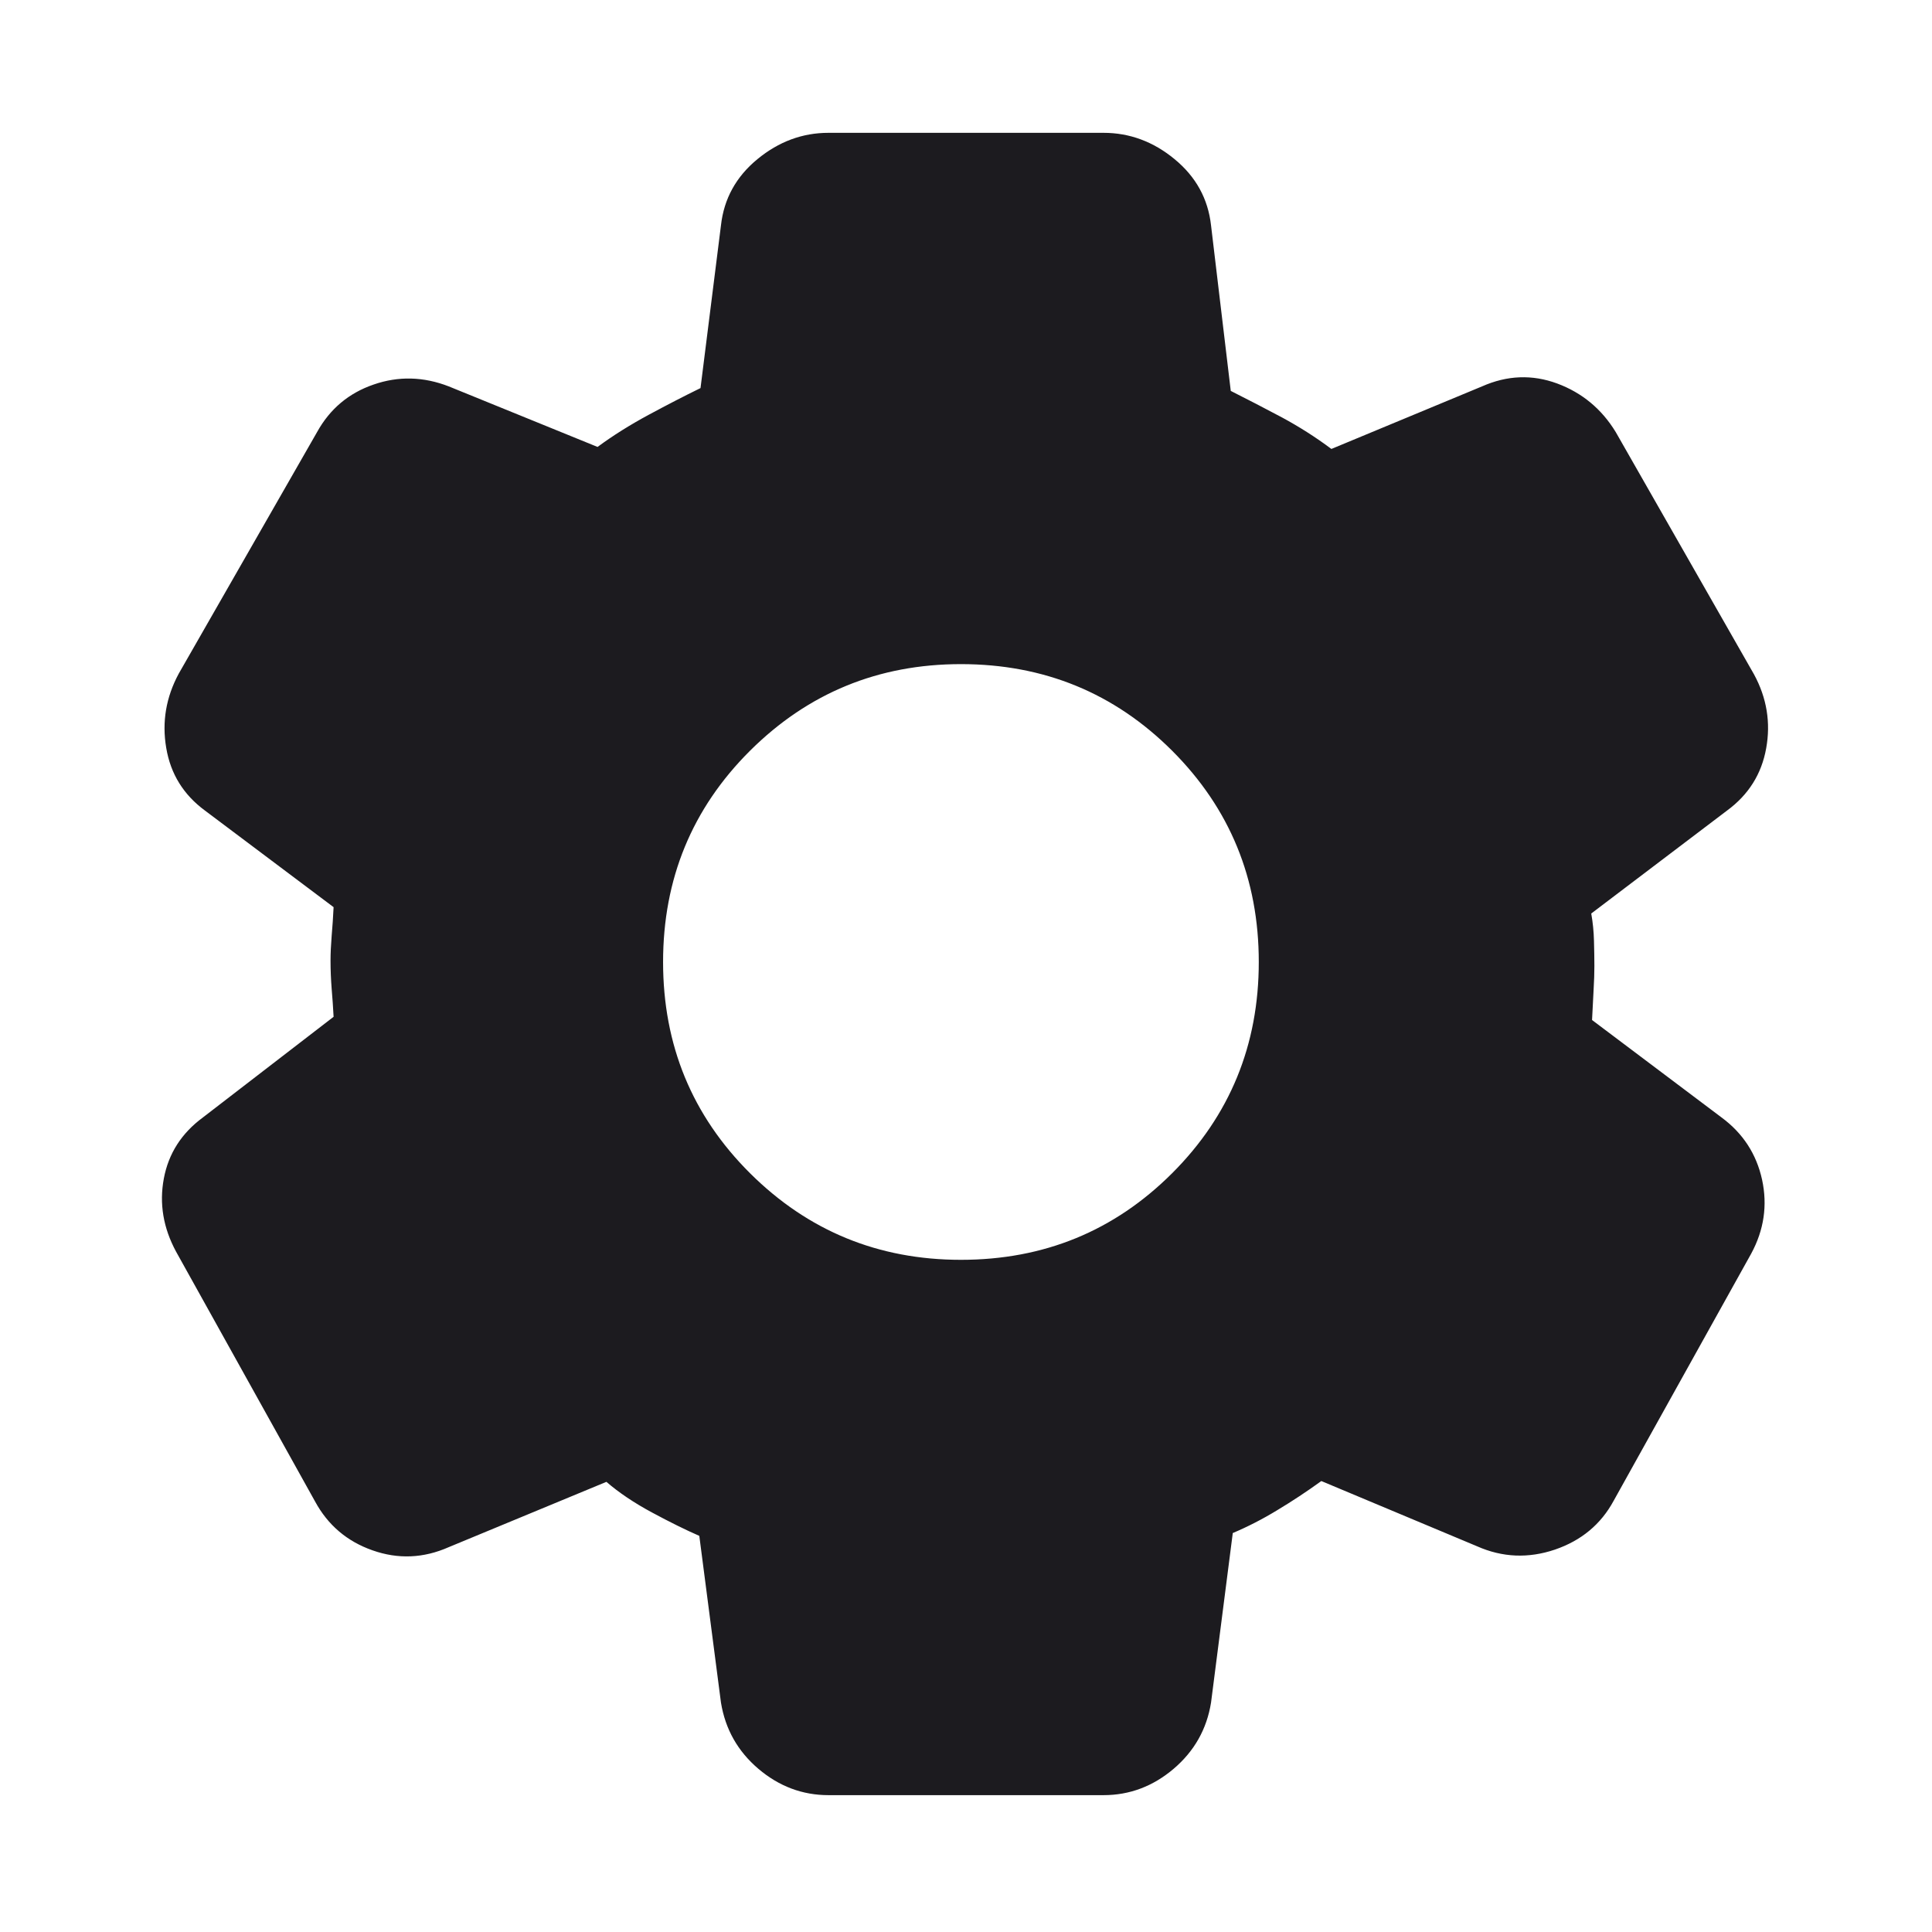
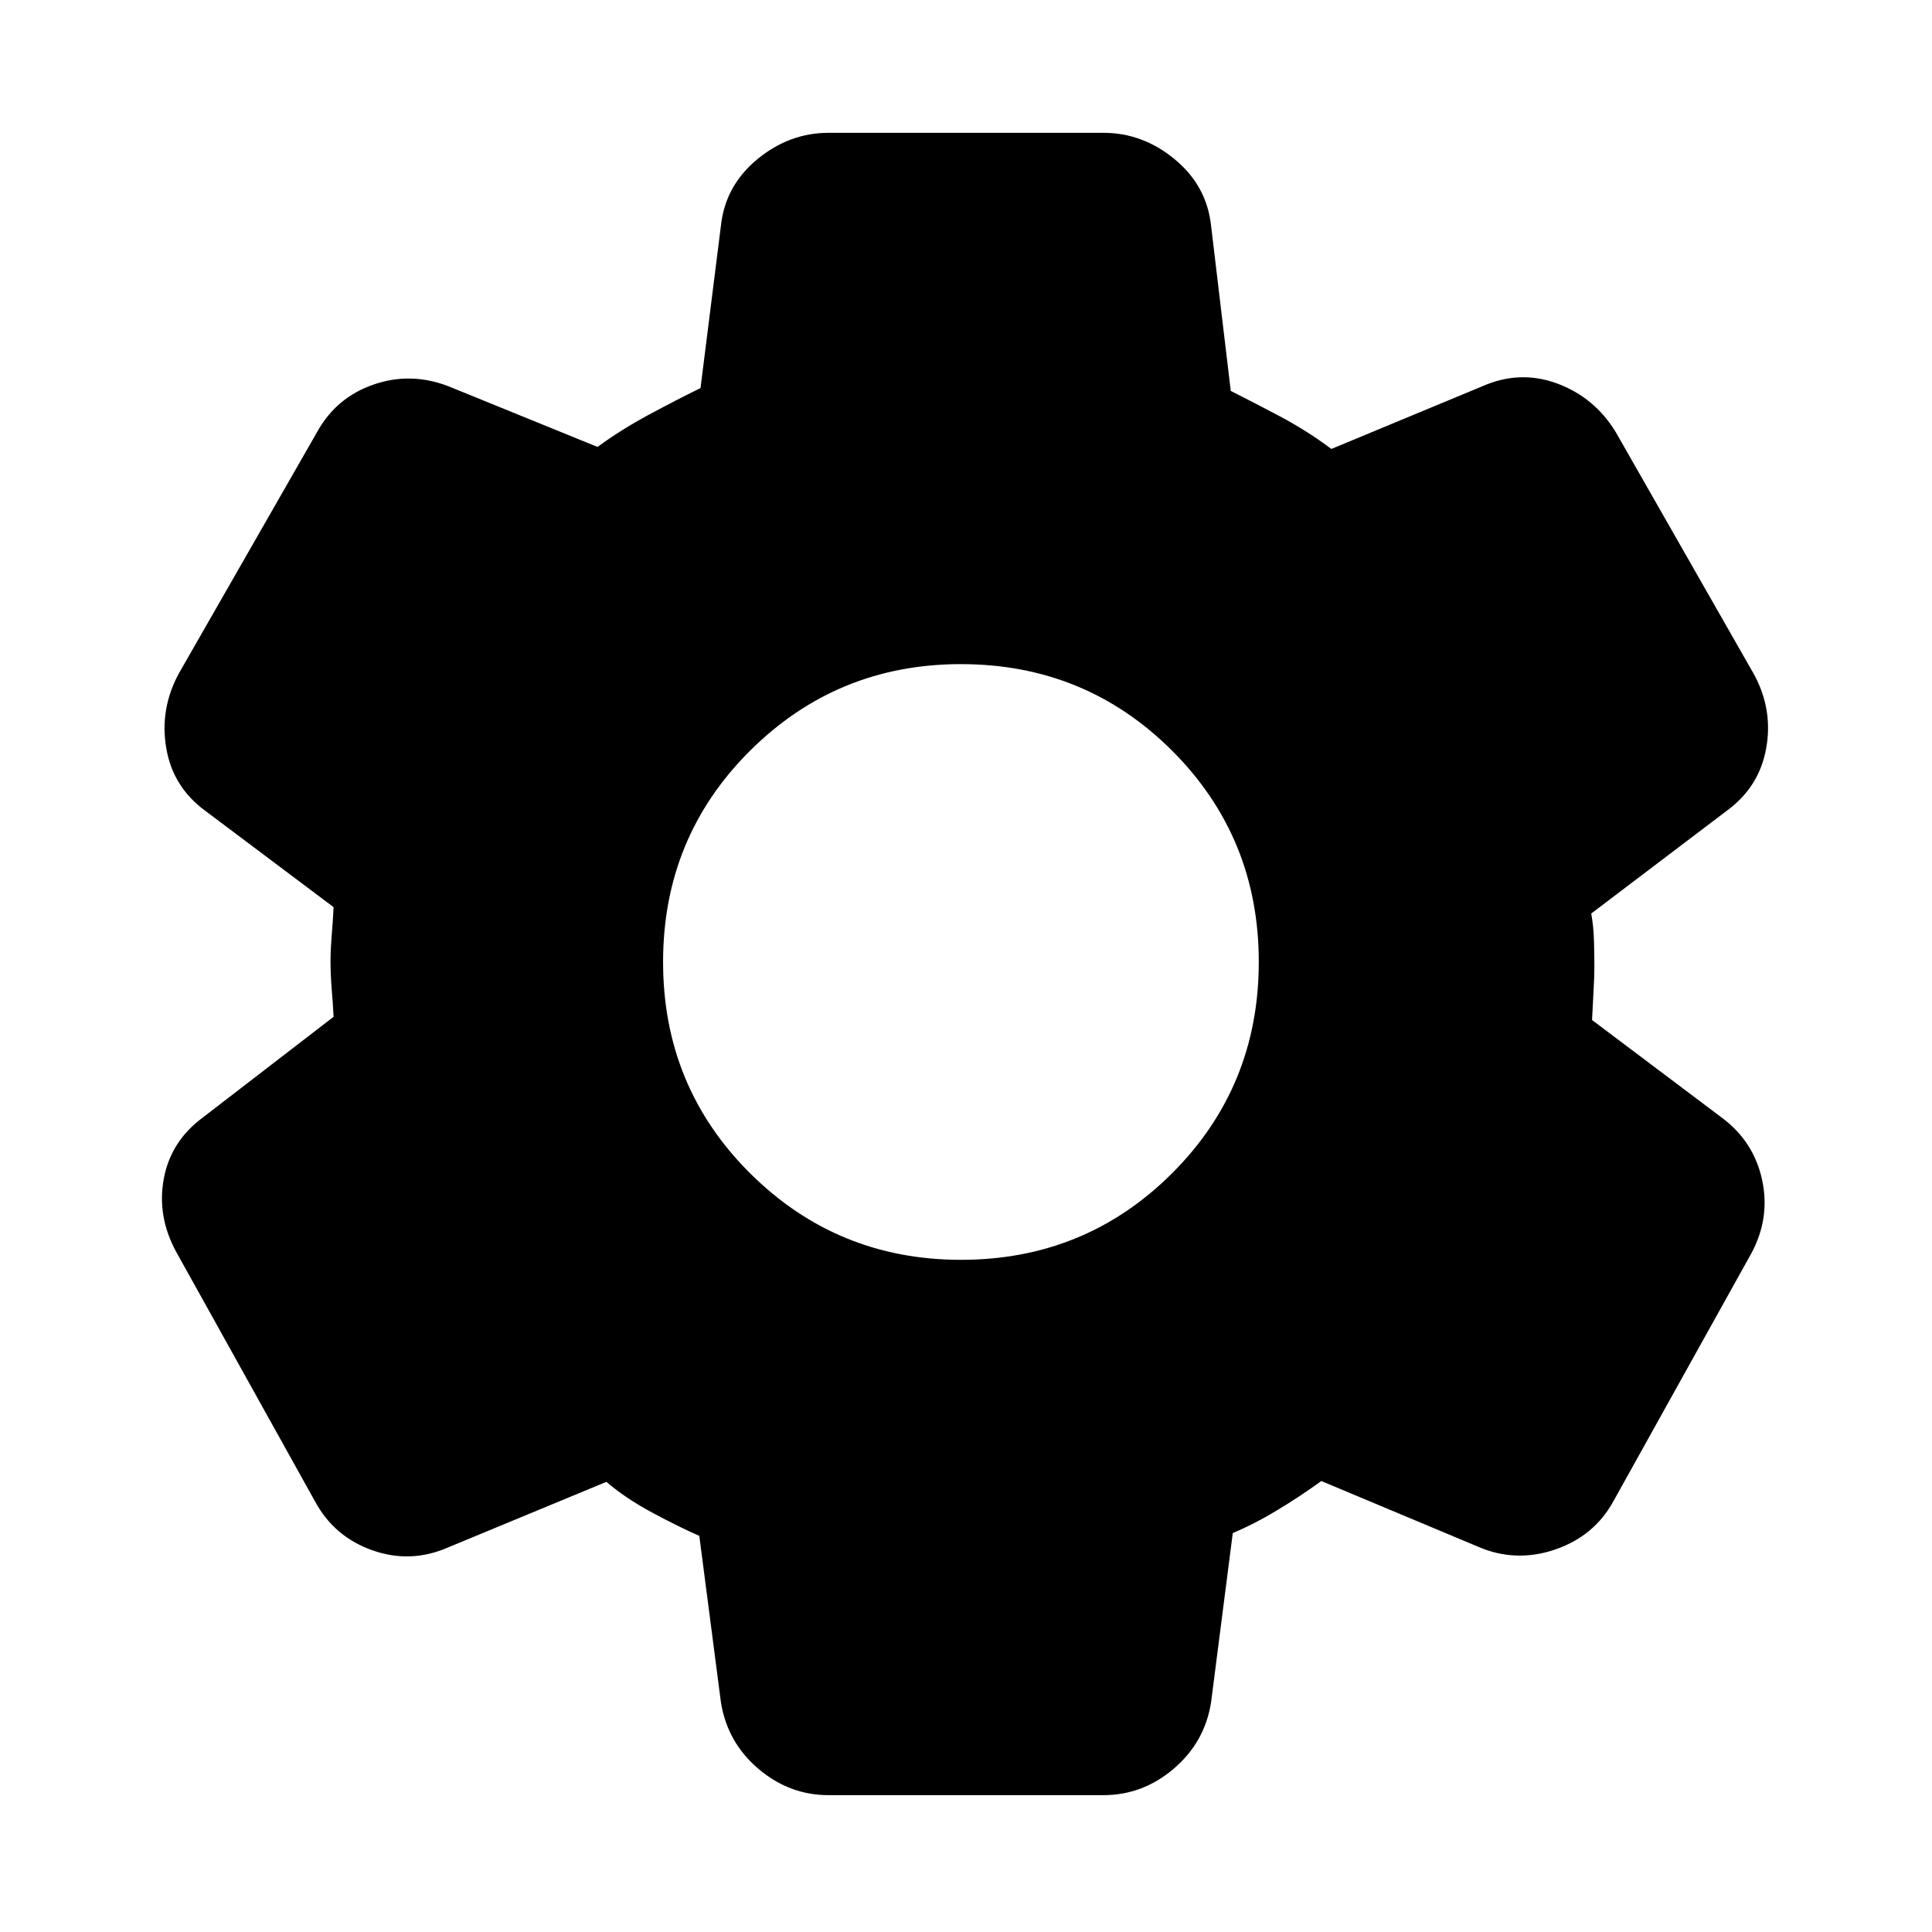
<svg xmlns="http://www.w3.org/2000/svg" width="24" height="24" viewBox="0 0 24 24" fill="none">
-   <path d="M10.292 22.3C9.968 22.3 9.678 22.191 9.421 21.973C9.165 21.755 9.01 21.481 8.956 21.15L8.687 19.079C8.519 19.006 8.323 18.909 8.1 18.789C7.877 18.669 7.688 18.542 7.533 18.408L5.575 19.219C5.261 19.358 4.945 19.371 4.628 19.259C4.311 19.148 4.073 18.945 3.914 18.652L2.187 15.548C2.028 15.254 1.977 14.952 2.035 14.641C2.093 14.33 2.255 14.077 2.521 13.881L4.144 12.631C4.138 12.515 4.13 12.399 4.12 12.283C4.111 12.166 4.106 12.05 4.106 11.934C4.106 11.842 4.111 11.739 4.12 11.626C4.13 11.512 4.138 11.393 4.144 11.269L2.546 10.069C2.28 9.873 2.119 9.614 2.065 9.291C2.01 8.969 2.062 8.661 2.221 8.367L3.939 5.367C4.098 5.08 4.332 4.883 4.641 4.777C4.949 4.67 5.261 4.678 5.575 4.8L7.423 5.552C7.614 5.411 7.826 5.278 8.058 5.153C8.29 5.028 8.505 4.917 8.702 4.821L8.956 2.8C8.993 2.469 9.144 2.195 9.409 1.977C9.674 1.759 9.968 1.65 10.292 1.65H13.708C14.032 1.65 14.327 1.759 14.591 1.977C14.856 2.195 15.007 2.469 15.044 2.8L15.289 4.856C15.505 4.965 15.718 5.075 15.928 5.187C16.137 5.3 16.341 5.429 16.539 5.577L18.41 4.8C18.724 4.661 19.035 4.65 19.344 4.764C19.653 4.879 19.896 5.08 20.071 5.367L21.789 8.377C21.948 8.67 21.998 8.977 21.94 9.296C21.883 9.615 21.721 9.873 21.454 10.069L19.767 11.348C19.787 11.459 19.798 11.573 19.801 11.688C19.804 11.804 19.806 11.908 19.806 12C19.806 12.086 19.803 12.186 19.796 12.302C19.79 12.417 19.783 12.54 19.777 12.671L21.385 13.881C21.651 14.077 21.819 14.335 21.889 14.654C21.958 14.973 21.913 15.279 21.754 15.573L20.046 18.642C19.887 18.936 19.643 19.138 19.315 19.25C18.986 19.361 18.664 19.348 18.35 19.209L16.414 18.398C16.233 18.529 16.051 18.649 15.868 18.759C15.686 18.87 15.501 18.965 15.314 19.044L15.044 21.15C14.991 21.481 14.835 21.755 14.579 21.973C14.322 22.191 14.032 22.3 13.708 22.3H10.292ZM11.937 15.65C12.969 15.65 13.843 15.291 14.561 14.574C15.278 13.857 15.637 12.982 15.637 11.95C15.637 10.918 15.278 10.043 14.561 9.326C13.843 8.609 12.969 8.25 11.937 8.25C10.911 8.25 10.038 8.609 9.317 9.326C8.597 10.043 8.237 10.918 8.237 11.95C8.237 12.982 8.597 13.857 9.317 14.574C10.038 15.291 10.911 15.65 11.937 15.65Z" fill="#1C1B1F" />
+   <path d="M10.292 22.3C9.968 22.3 9.678 22.191 9.421 21.973C9.165 21.755 9.01 21.481 8.956 21.15L8.687 19.079C8.519 19.006 8.323 18.909 8.1 18.789C7.877 18.669 7.688 18.542 7.533 18.408L5.575 19.219C5.261 19.358 4.945 19.371 4.628 19.259C4.311 19.148 4.073 18.945 3.914 18.652L2.187 15.548C2.028 15.254 1.977 14.952 2.035 14.641C2.093 14.33 2.255 14.077 2.521 13.881L4.144 12.631C4.138 12.515 4.13 12.399 4.12 12.283C4.111 12.166 4.106 12.05 4.106 11.934C4.106 11.842 4.111 11.739 4.12 11.626C4.13 11.512 4.138 11.393 4.144 11.269L2.546 10.069C2.28 9.873 2.119 9.614 2.065 9.291C2.01 8.969 2.062 8.661 2.221 8.367L3.939 5.367C4.098 5.08 4.332 4.883 4.641 4.777C4.949 4.67 5.261 4.678 5.575 4.8L7.423 5.552C7.614 5.411 7.826 5.278 8.058 5.153C8.29 5.028 8.505 4.917 8.702 4.821L8.956 2.8C8.993 2.469 9.144 2.195 9.409 1.977C9.674 1.759 9.968 1.65 10.292 1.65H13.708C14.032 1.65 14.327 1.759 14.591 1.977C14.856 2.195 15.007 2.469 15.044 2.8L15.289 4.856C15.505 4.965 15.718 5.075 15.928 5.187C16.137 5.3 16.341 5.429 16.539 5.577L18.41 4.8C18.724 4.661 19.035 4.65 19.344 4.764C19.653 4.879 19.896 5.08 20.071 5.367L21.789 8.377C21.948 8.67 21.998 8.977 21.94 9.296C21.883 9.615 21.721 9.873 21.454 10.069L19.767 11.348C19.787 11.459 19.798 11.573 19.801 11.688C19.804 11.804 19.806 11.908 19.806 12C19.806 12.086 19.803 12.186 19.796 12.302C19.79 12.417 19.783 12.54 19.777 12.671L21.385 13.881C21.651 14.077 21.819 14.335 21.889 14.654C21.958 14.973 21.913 15.279 21.754 15.573L20.046 18.642C19.887 18.936 19.643 19.138 19.315 19.25C18.986 19.361 18.664 19.348 18.35 19.209L16.414 18.398C16.233 18.529 16.051 18.649 15.868 18.759C15.686 18.87 15.501 18.965 15.314 19.044L15.044 21.15C14.991 21.481 14.835 21.755 14.579 21.973C14.322 22.191 14.032 22.3 13.708 22.3H10.292ZM11.937 15.65C12.969 15.65 13.843 15.291 14.561 14.574C15.278 13.857 15.637 12.982 15.637 11.95C15.637 10.918 15.278 10.043 14.561 9.326C13.843 8.609 12.969 8.25 11.937 8.25C10.911 8.25 10.038 8.609 9.317 9.326C8.597 10.043 8.237 10.918 8.237 11.95C8.237 12.982 8.597 13.857 9.317 14.574C10.038 15.291 10.911 15.65 11.937 15.65Z" fill="currentColor" />
</svg>
